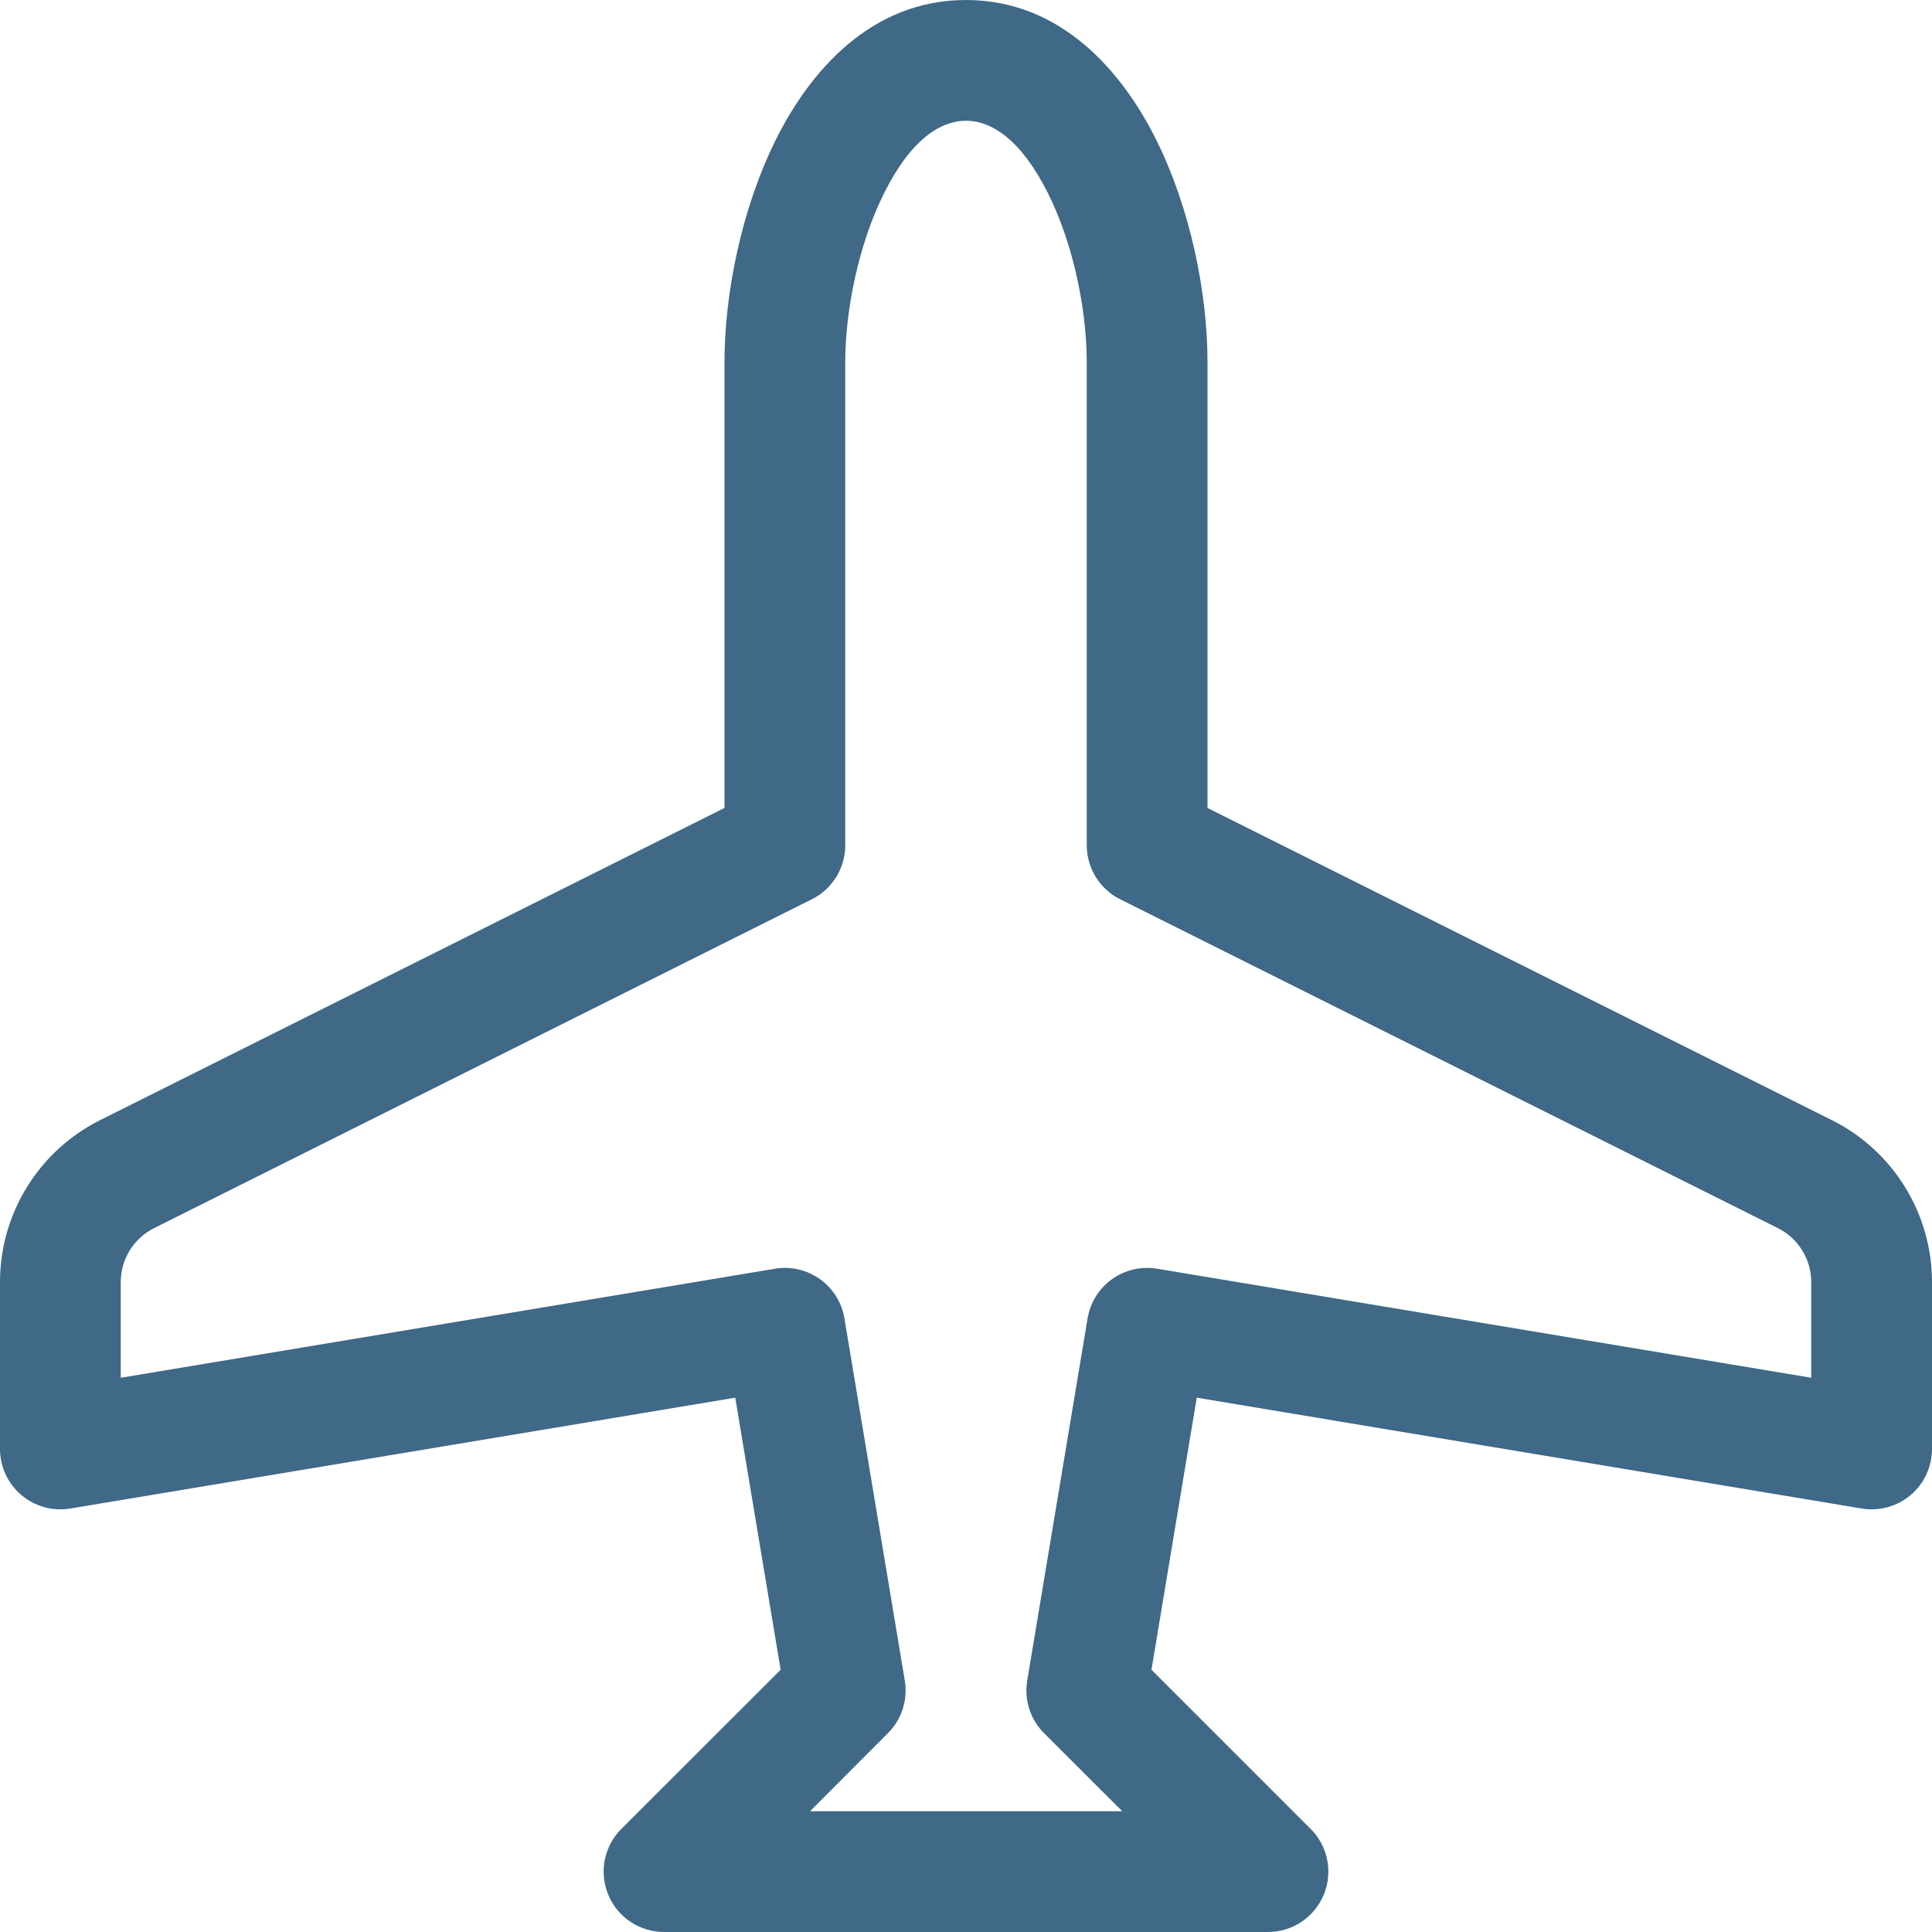
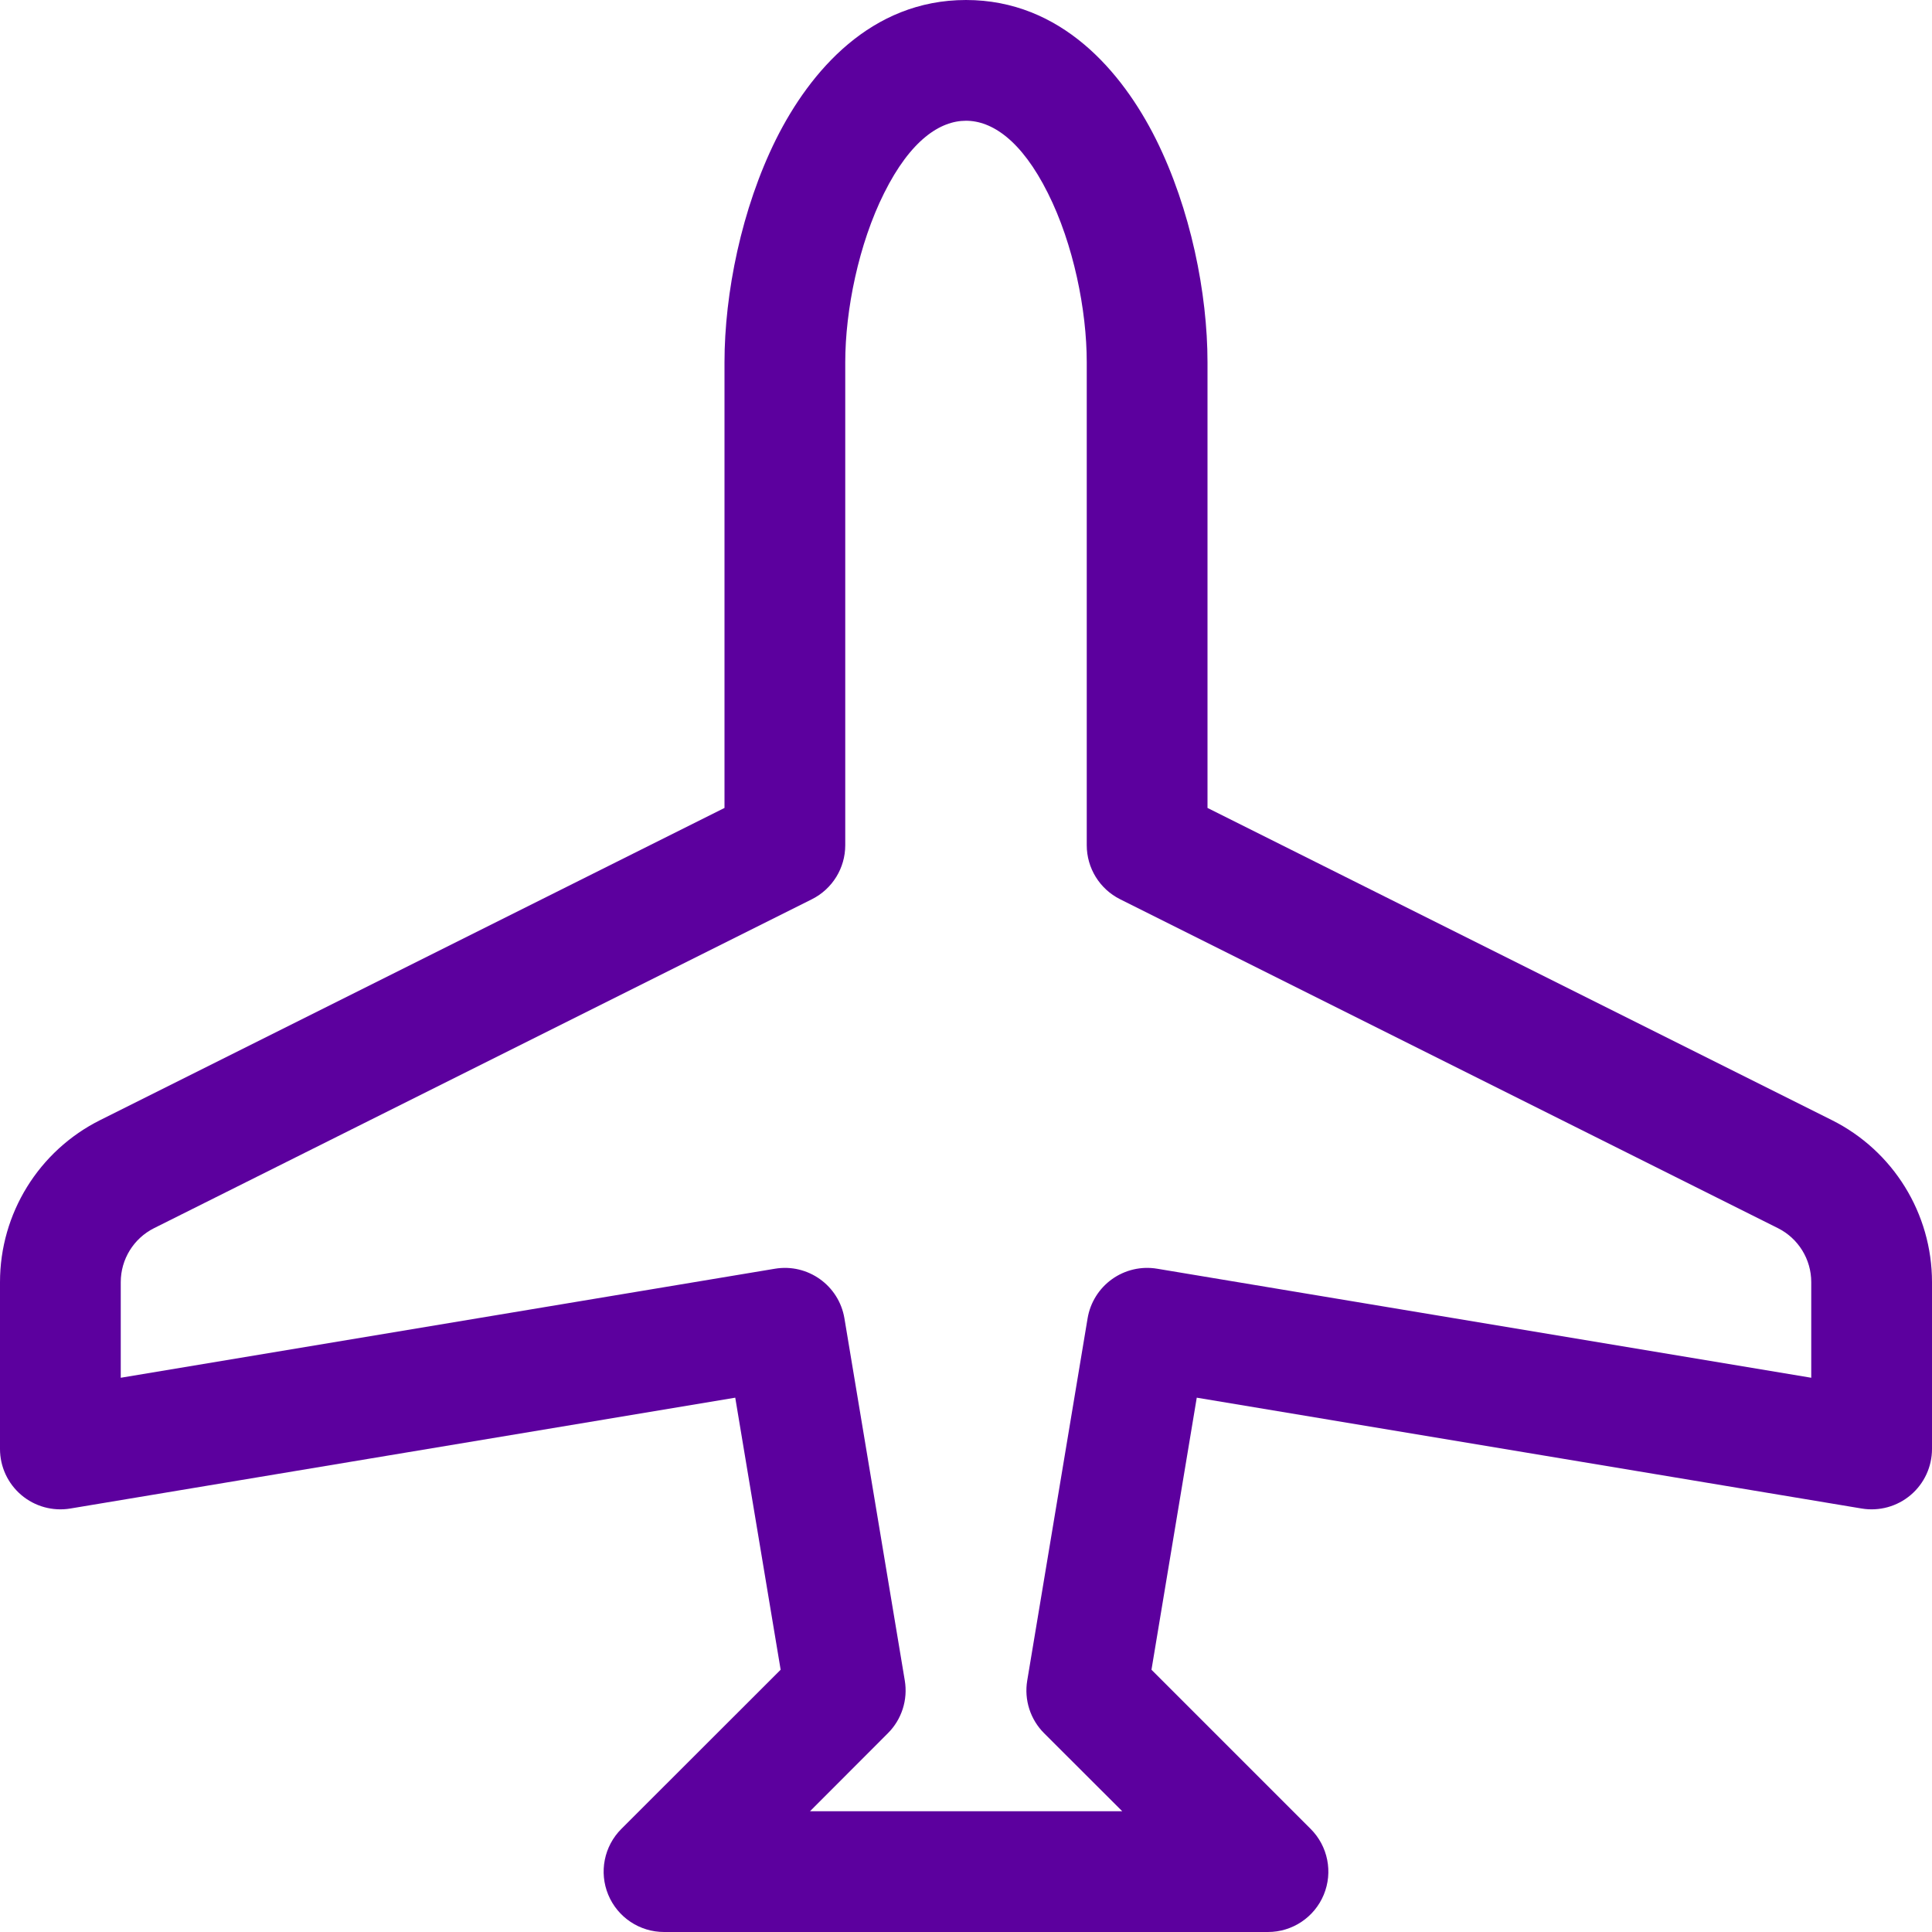
- <svg xmlns="http://www.w3.org/2000/svg" width="16" height="16" fill="#3F6987" class="bi bi-airplane" viewBox="0 0 16 16">
+ <svg xmlns="http://www.w3.org/2000/svg" width="16" height="16" fill="#5c009e" class="bi bi-airplane" viewBox="0 0 16 16">
  <path d="M6.428 1.151C6.708.591 7.213 0 8 0s1.292.592 1.572 1.151C9.861 1.73 10 2.431 10 3v3.691l5.17 2.585a1.5 1.5 0 0 1 .83 1.342V12a.5.5 0 0 1-.582.493l-5.507-.918-.375 2.253 1.318 1.318A.5.5 0 0 1 10.5 16h-5a.5.5 0 0 1-.354-.854l1.319-1.318-.376-2.253-5.507.918A.5.5 0 0 1 0 12v-1.382a1.5 1.5 0 0 1 .83-1.342L6 6.691V3c0-.568.14-1.271.428-1.849m.894.448C7.111 2.02 7 2.569 7 3v4a.5.5 0 0 1-.276.447l-5.448 2.724a.5.5 0 0 0-.276.447v.792l5.418-.903a.5.5 0 0 1 .575.41l.5 3a.5.5 0 0 1-.14.437L6.708 15h2.586l-.647-.646a.5.5 0 0 1-.14-.436l.5-3a.5.5 0 0 1 .576-.411L15 11.41v-.792a.5.5 0 0 0-.276-.447L9.276 7.447A.5.5 0 0 1 9 7V3c0-.432-.11-.979-.322-1.401C8.458 1.159 8.213 1 8 1s-.458.158-.678.599" />
</svg>
